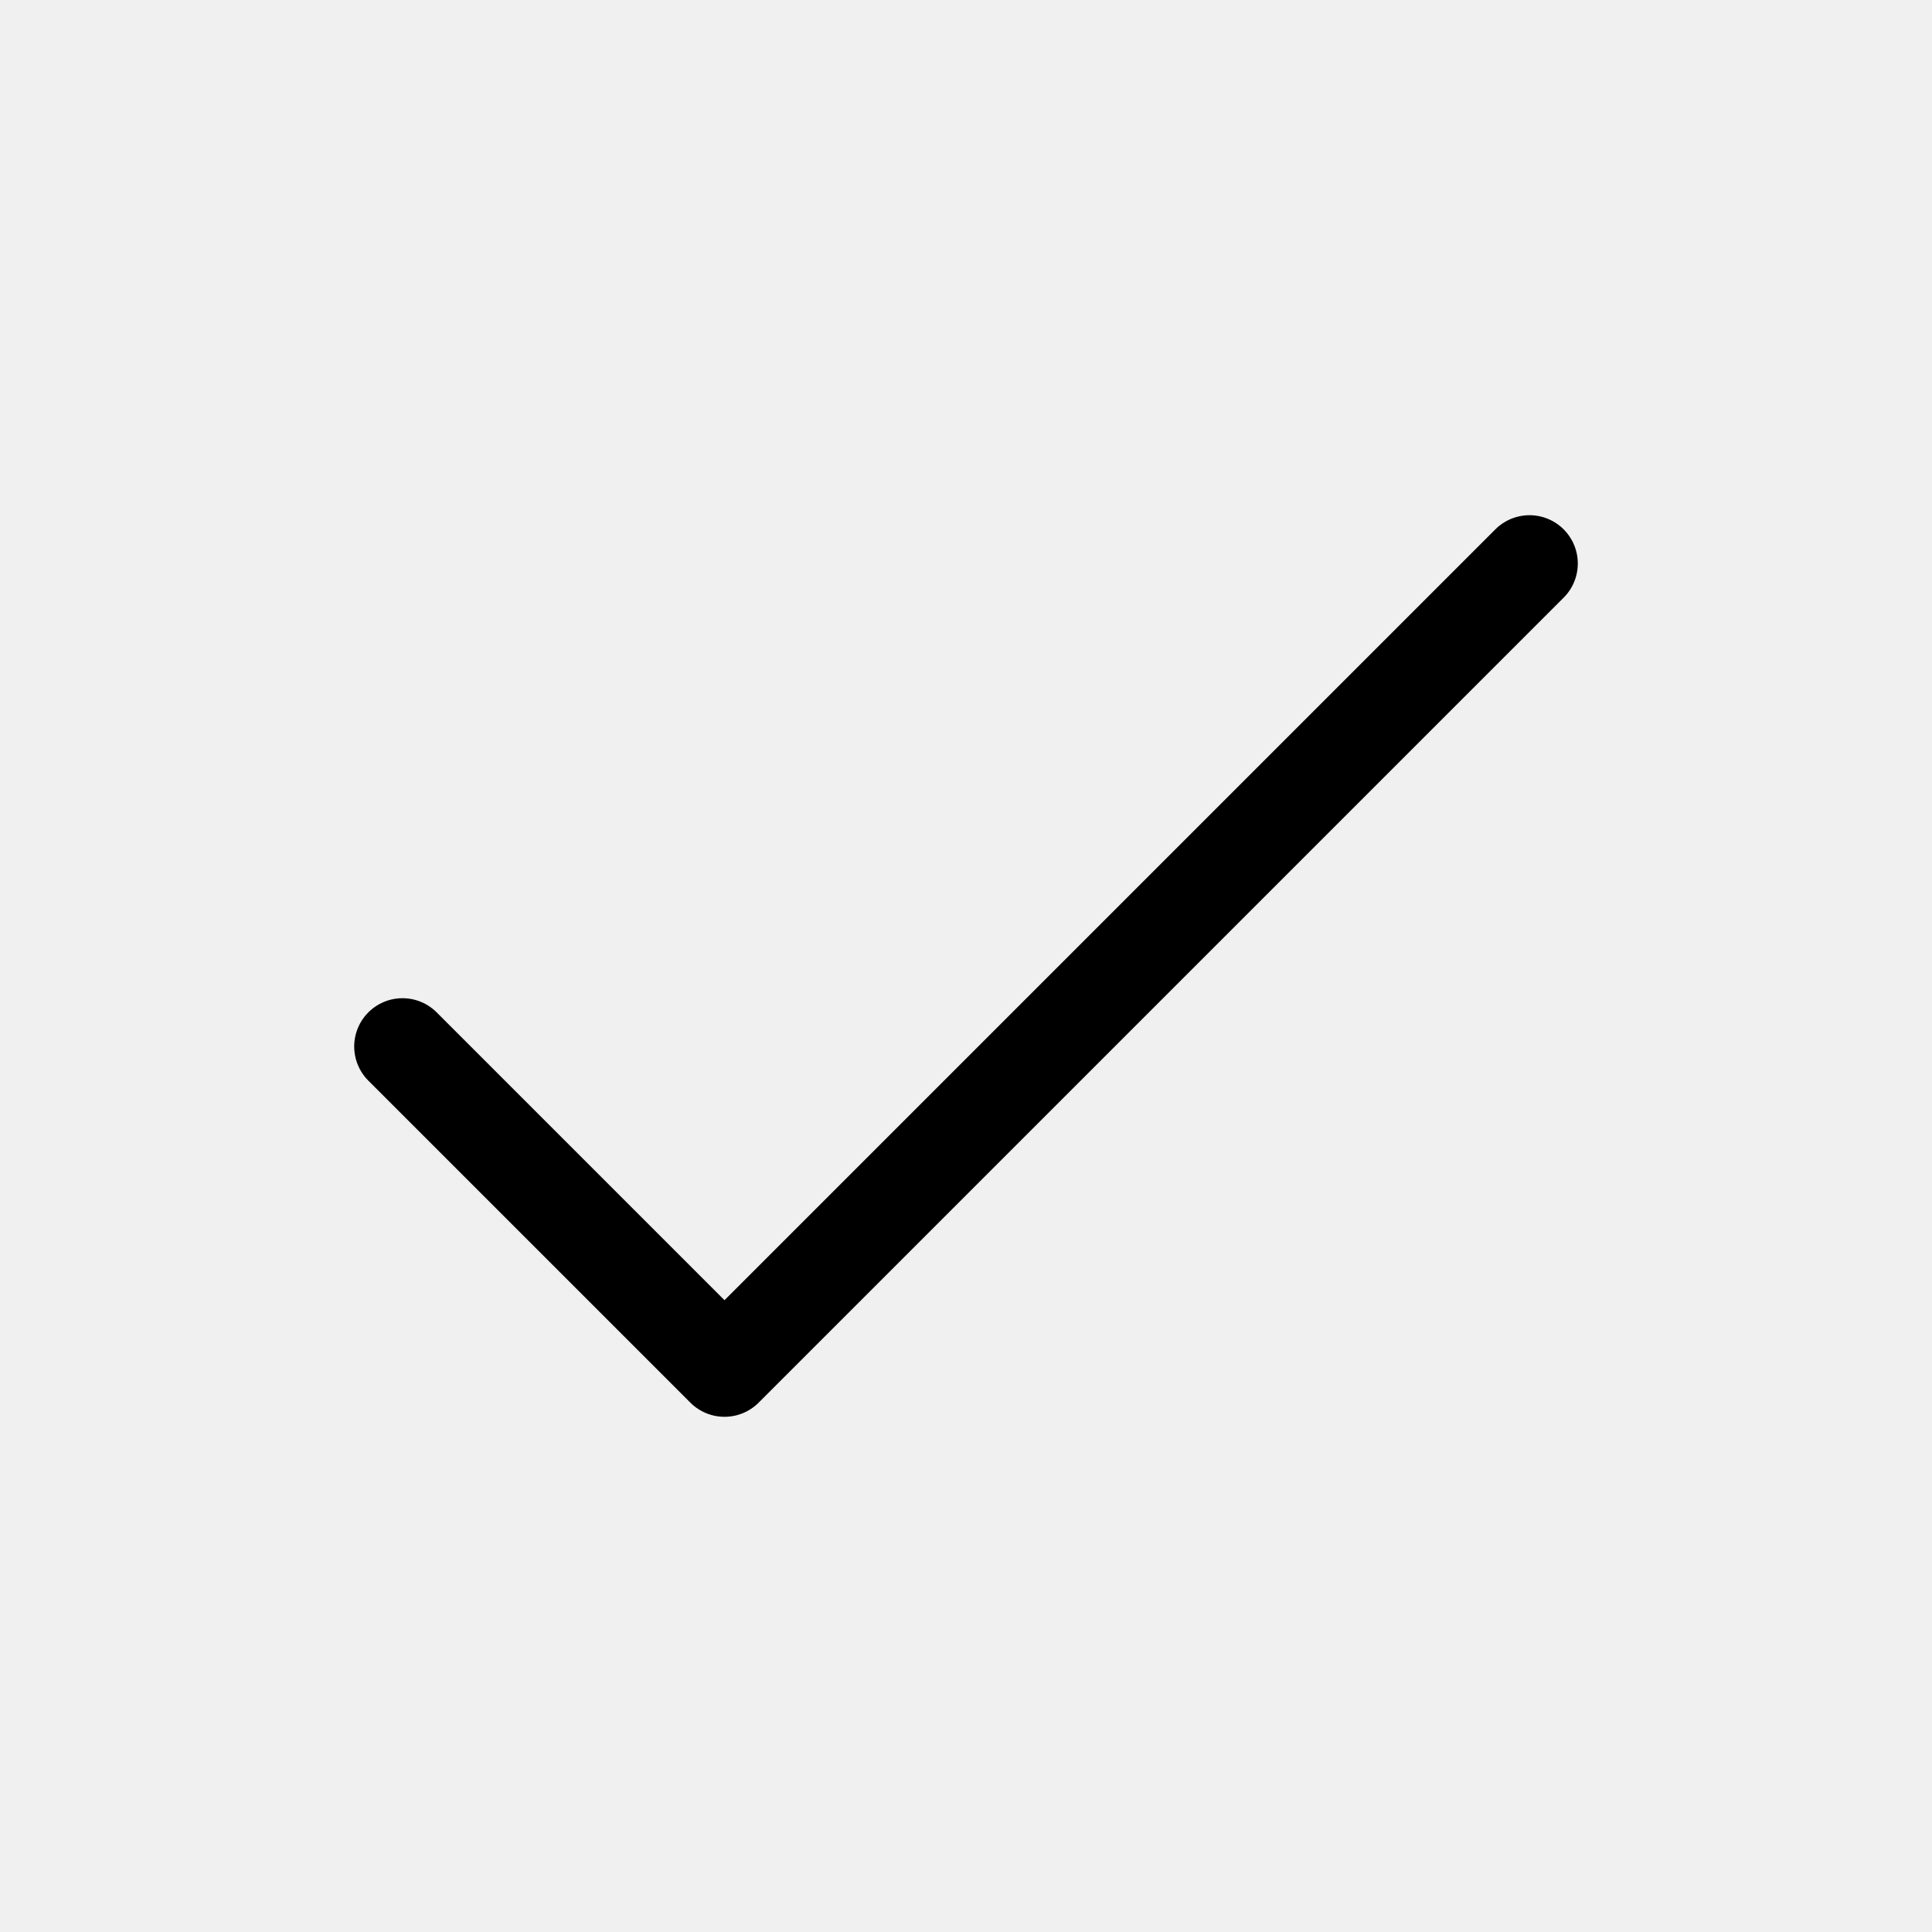
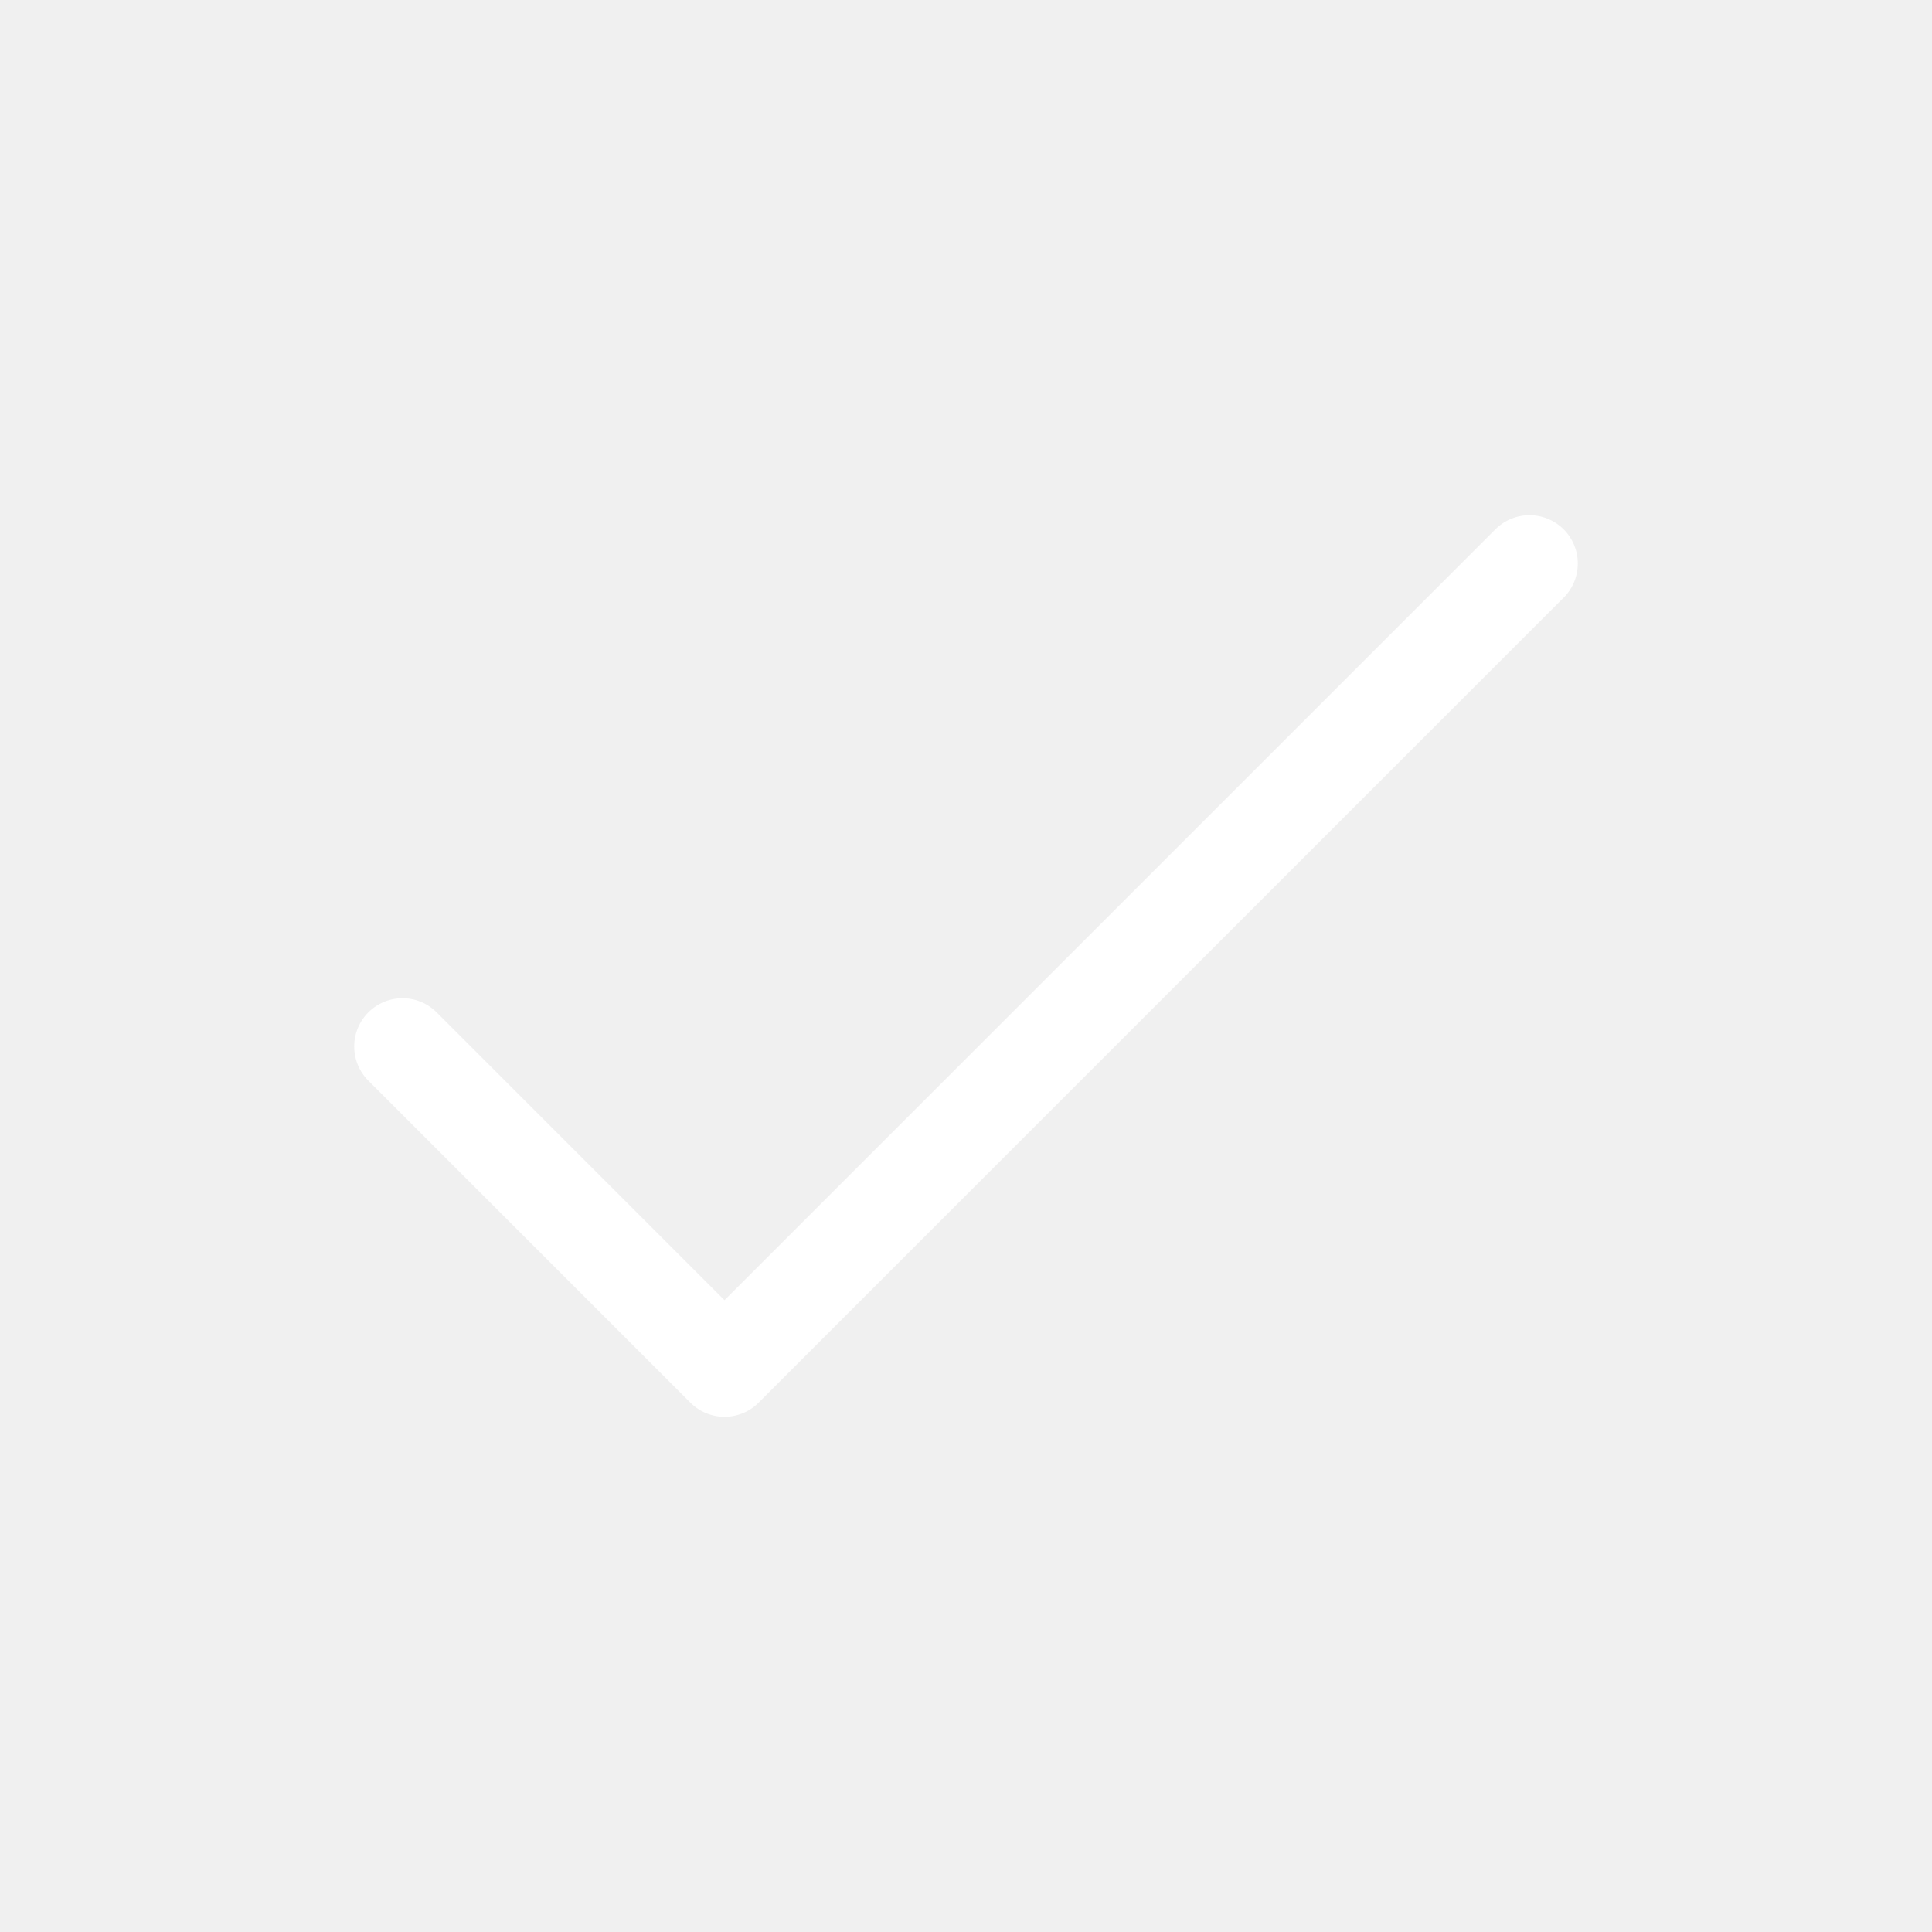
- <svg xmlns="http://www.w3.org/2000/svg" width="64px" height="64px" stroke-width="1.2" viewBox="0 0 24 24" fill="none" color="#000000">
-   <path d="M5 13L9 17L19 7" stroke="#000000" stroke-width="1.2" stroke-linecap="round" stroke-linejoin="round" />
+ <svg xmlns="http://www.w3.org/2000/svg" width="64px" height="64px" stroke-width="1.2" viewBox="0 0 24 24" fill="none" color="#ffffff">
+   <path d="M5 13L9 17L19 7" stroke="#ffffff" stroke-width="1.2" stroke-linecap="round" stroke-linejoin="round" />
</svg>
